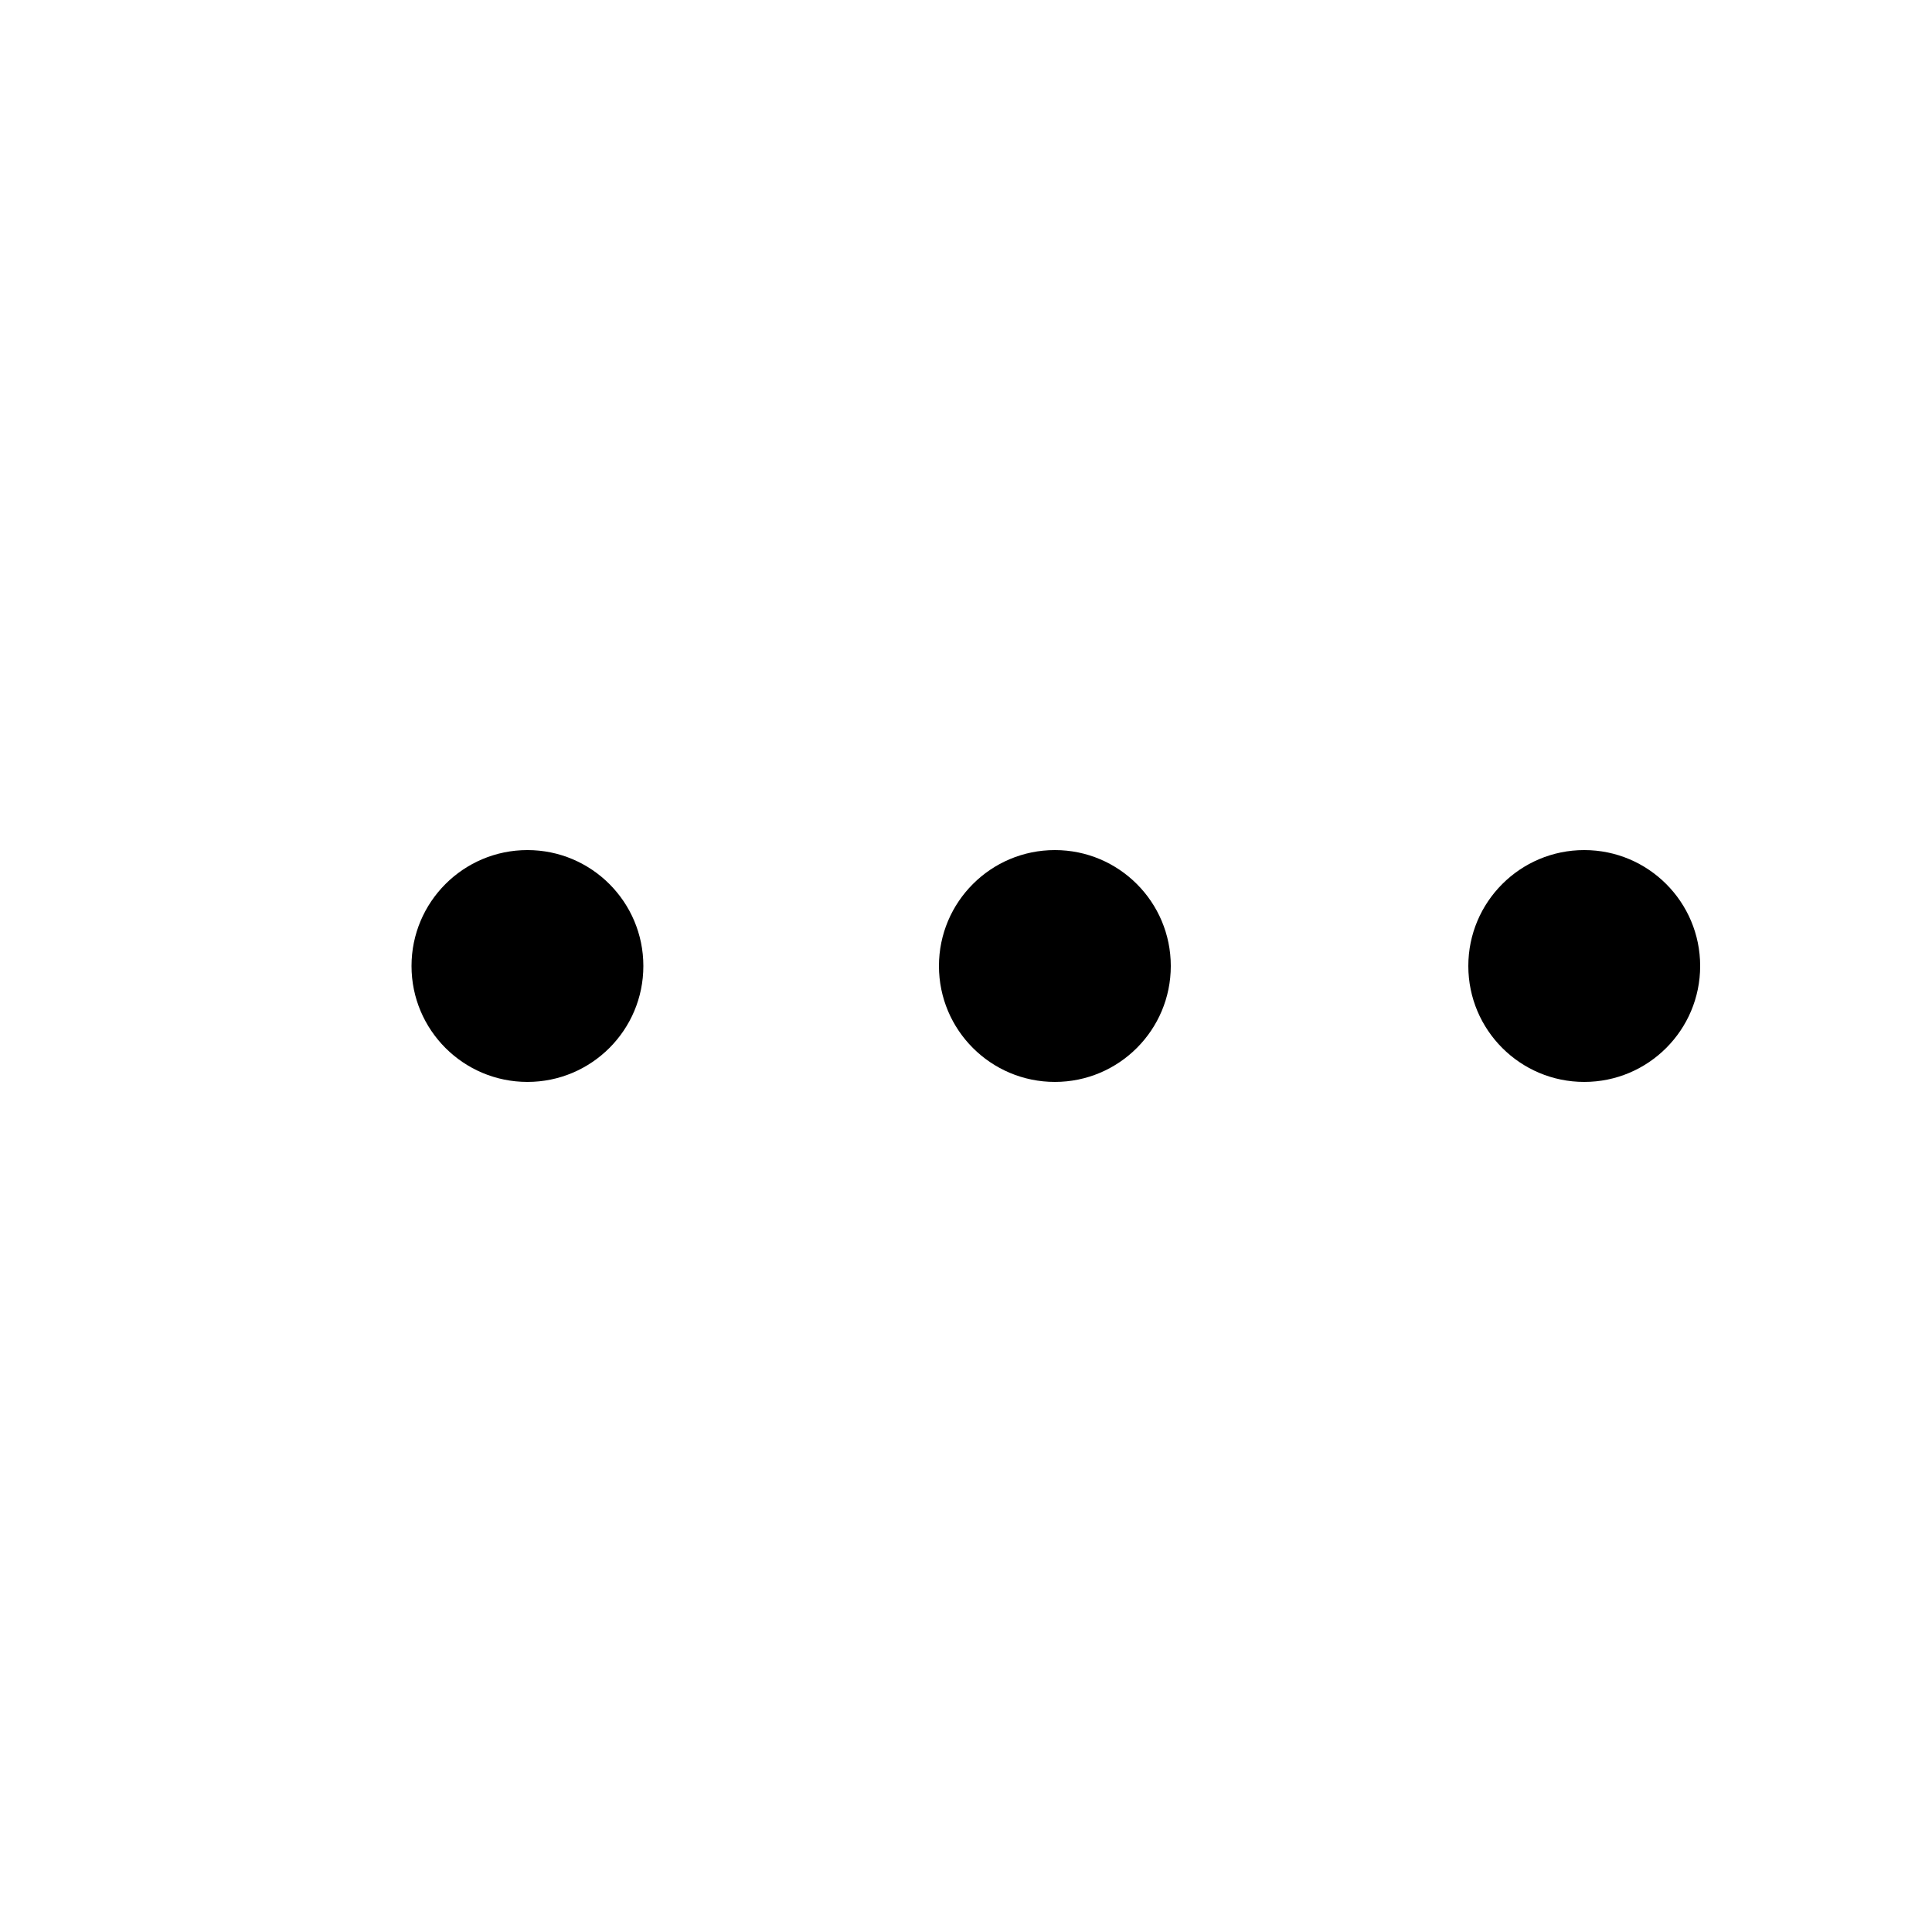
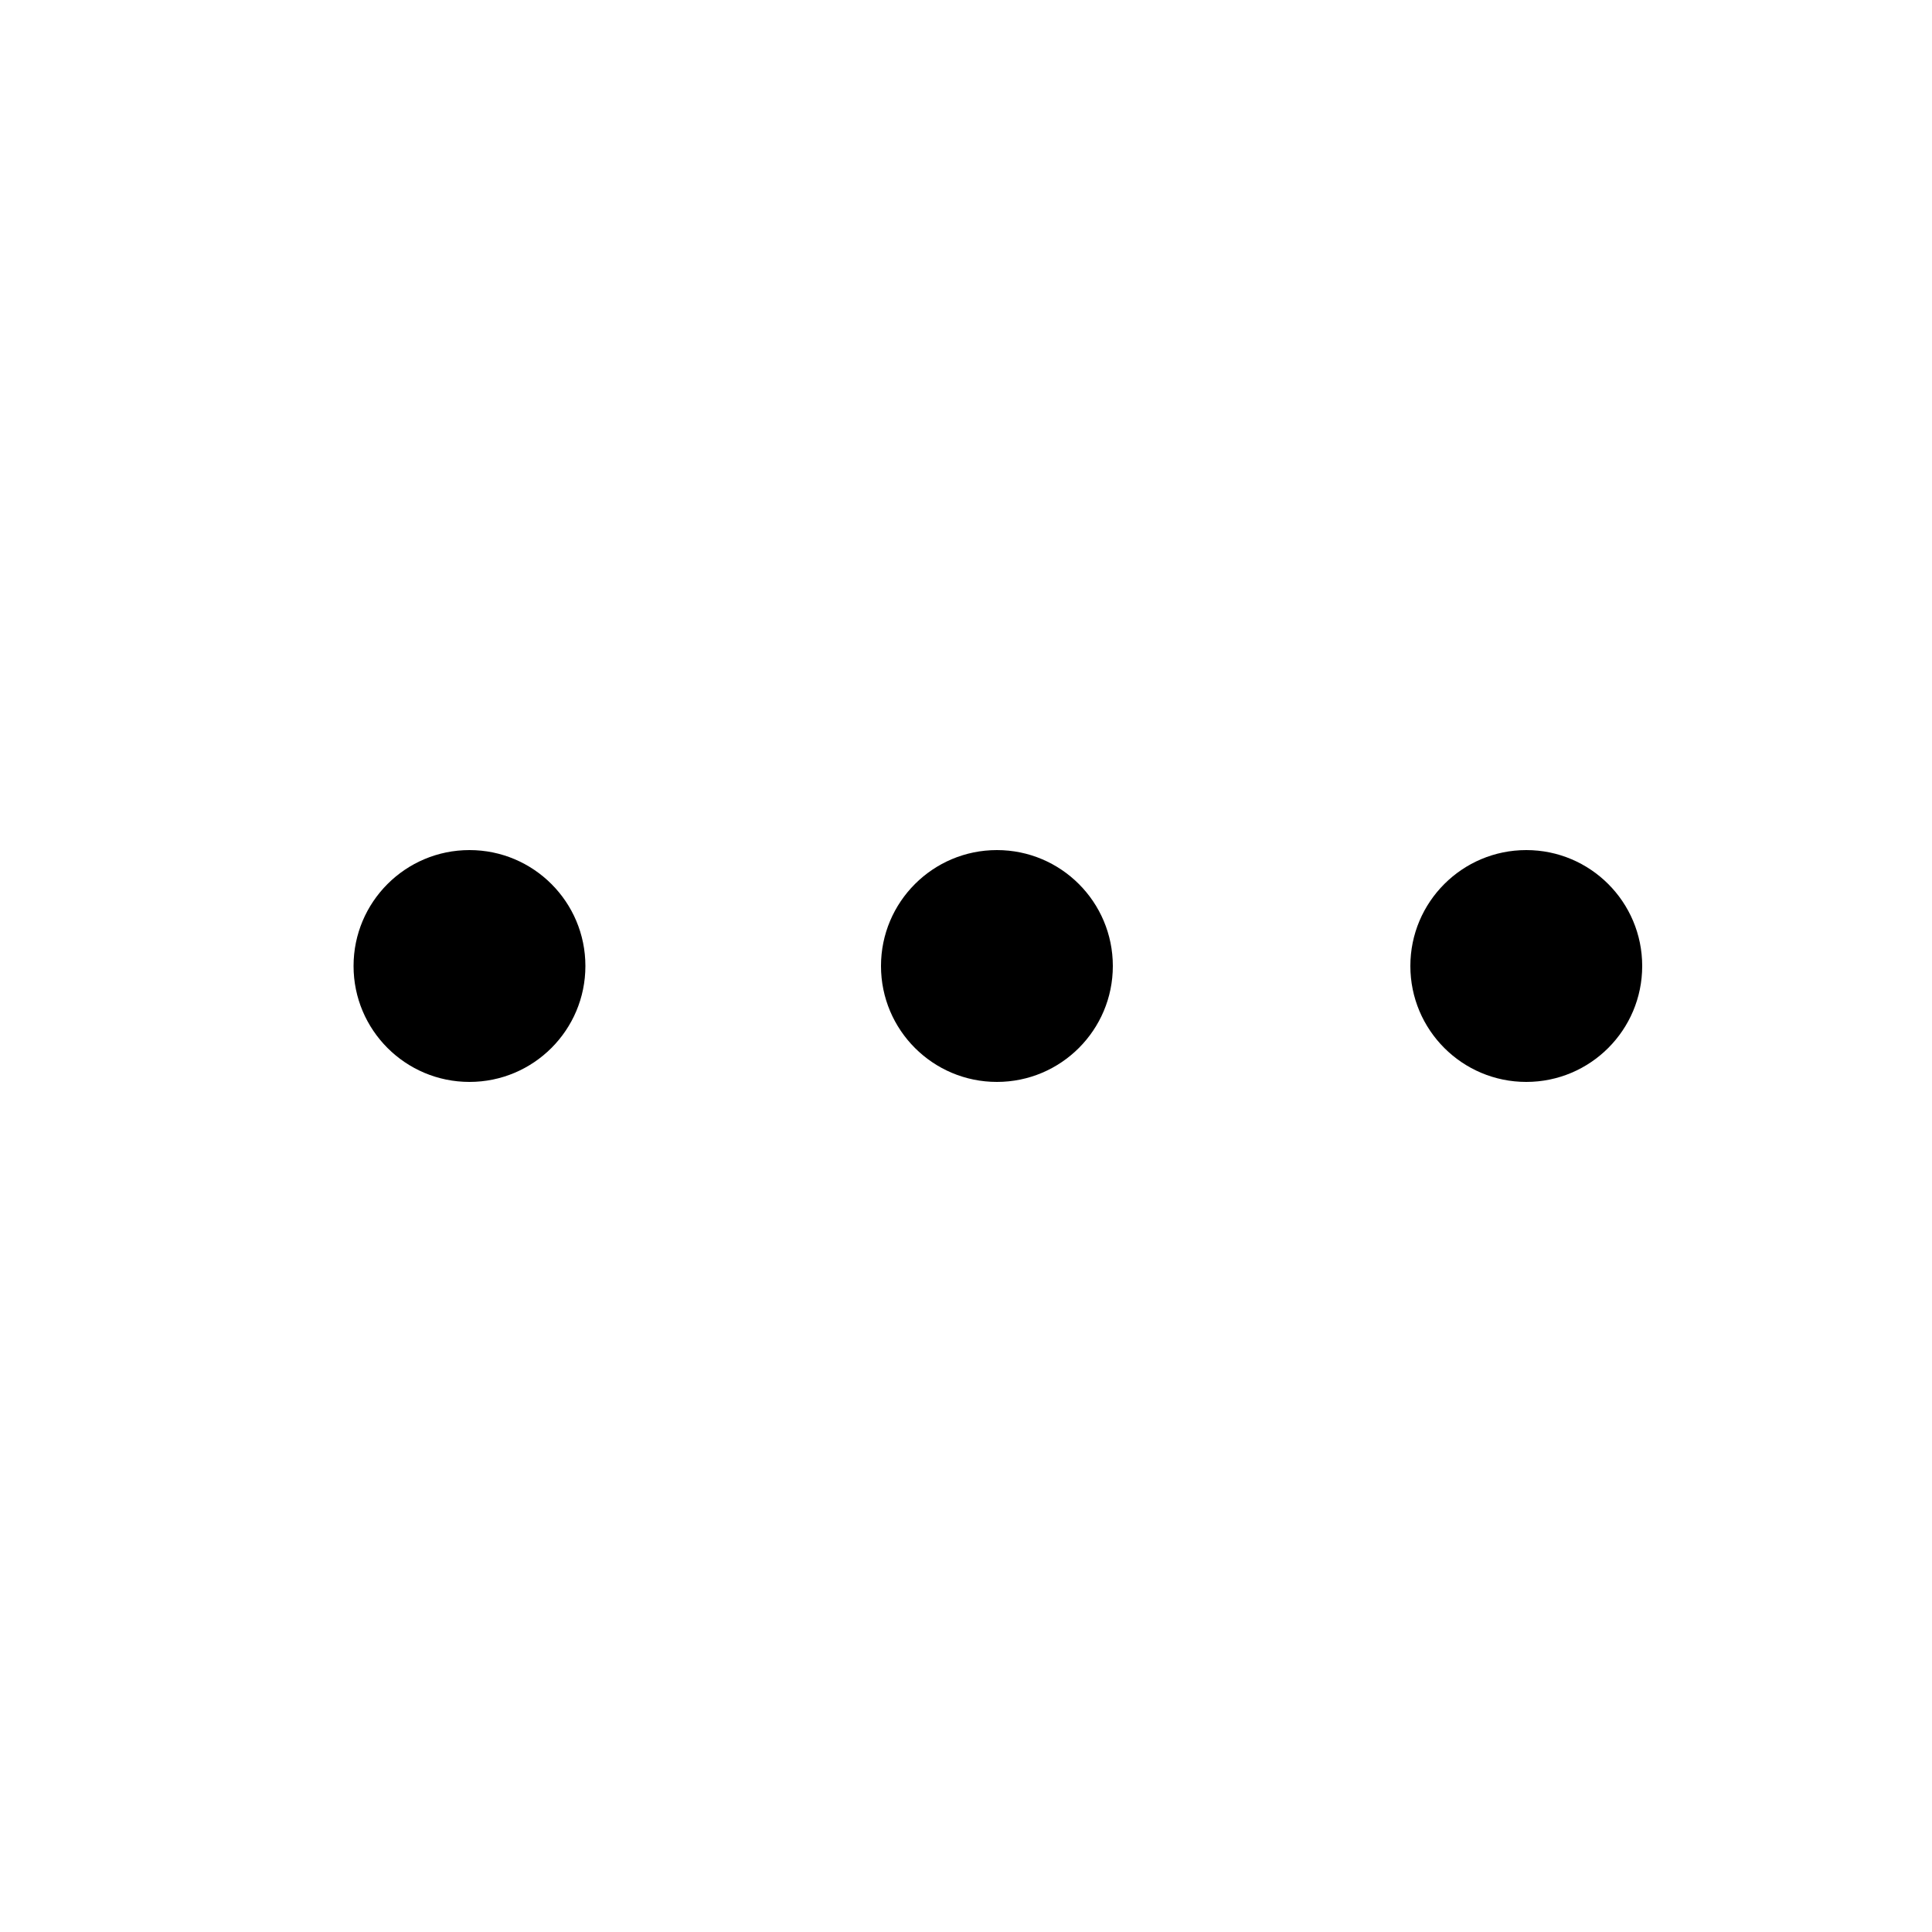
<svg xmlns="http://www.w3.org/2000/svg" version="1.1" id="L4" x="0px" y="0px" viewBox="0 0 100 100" enable-background="new 0 0 0 0" xml:space="preserve">
-   <circle fill="#000" stroke="none" cx="27.3" cy="50" r="6">
+   <circle fill="#000" stroke="none" cx="24.3" cy="50" r="6">
    <animate attributeName="opacity" dur="1s" values="0;1;0" repeatCount="indefinite" begin="0.1" />
  </circle>
-   <circle fill="#000" stroke="none" cx="54.6" cy="50" r="6">
+   <circle fill="#000" stroke="none" cx="51.6" cy="50" r="6">
    <animate attributeName="opacity" dur="1s" values="0;1;0" repeatCount="indefinite" begin="0.2" />
  </circle>
-   <circle fill="#000" stroke="none" cx="82" cy="50" r="6">
+   <circle fill="#000" stroke="none" cx="79" cy="50" r="6">
    <animate attributeName="opacity" dur="1s" values="0;1;0" repeatCount="indefinite" begin="0.3" />
  </circle>
</svg>
